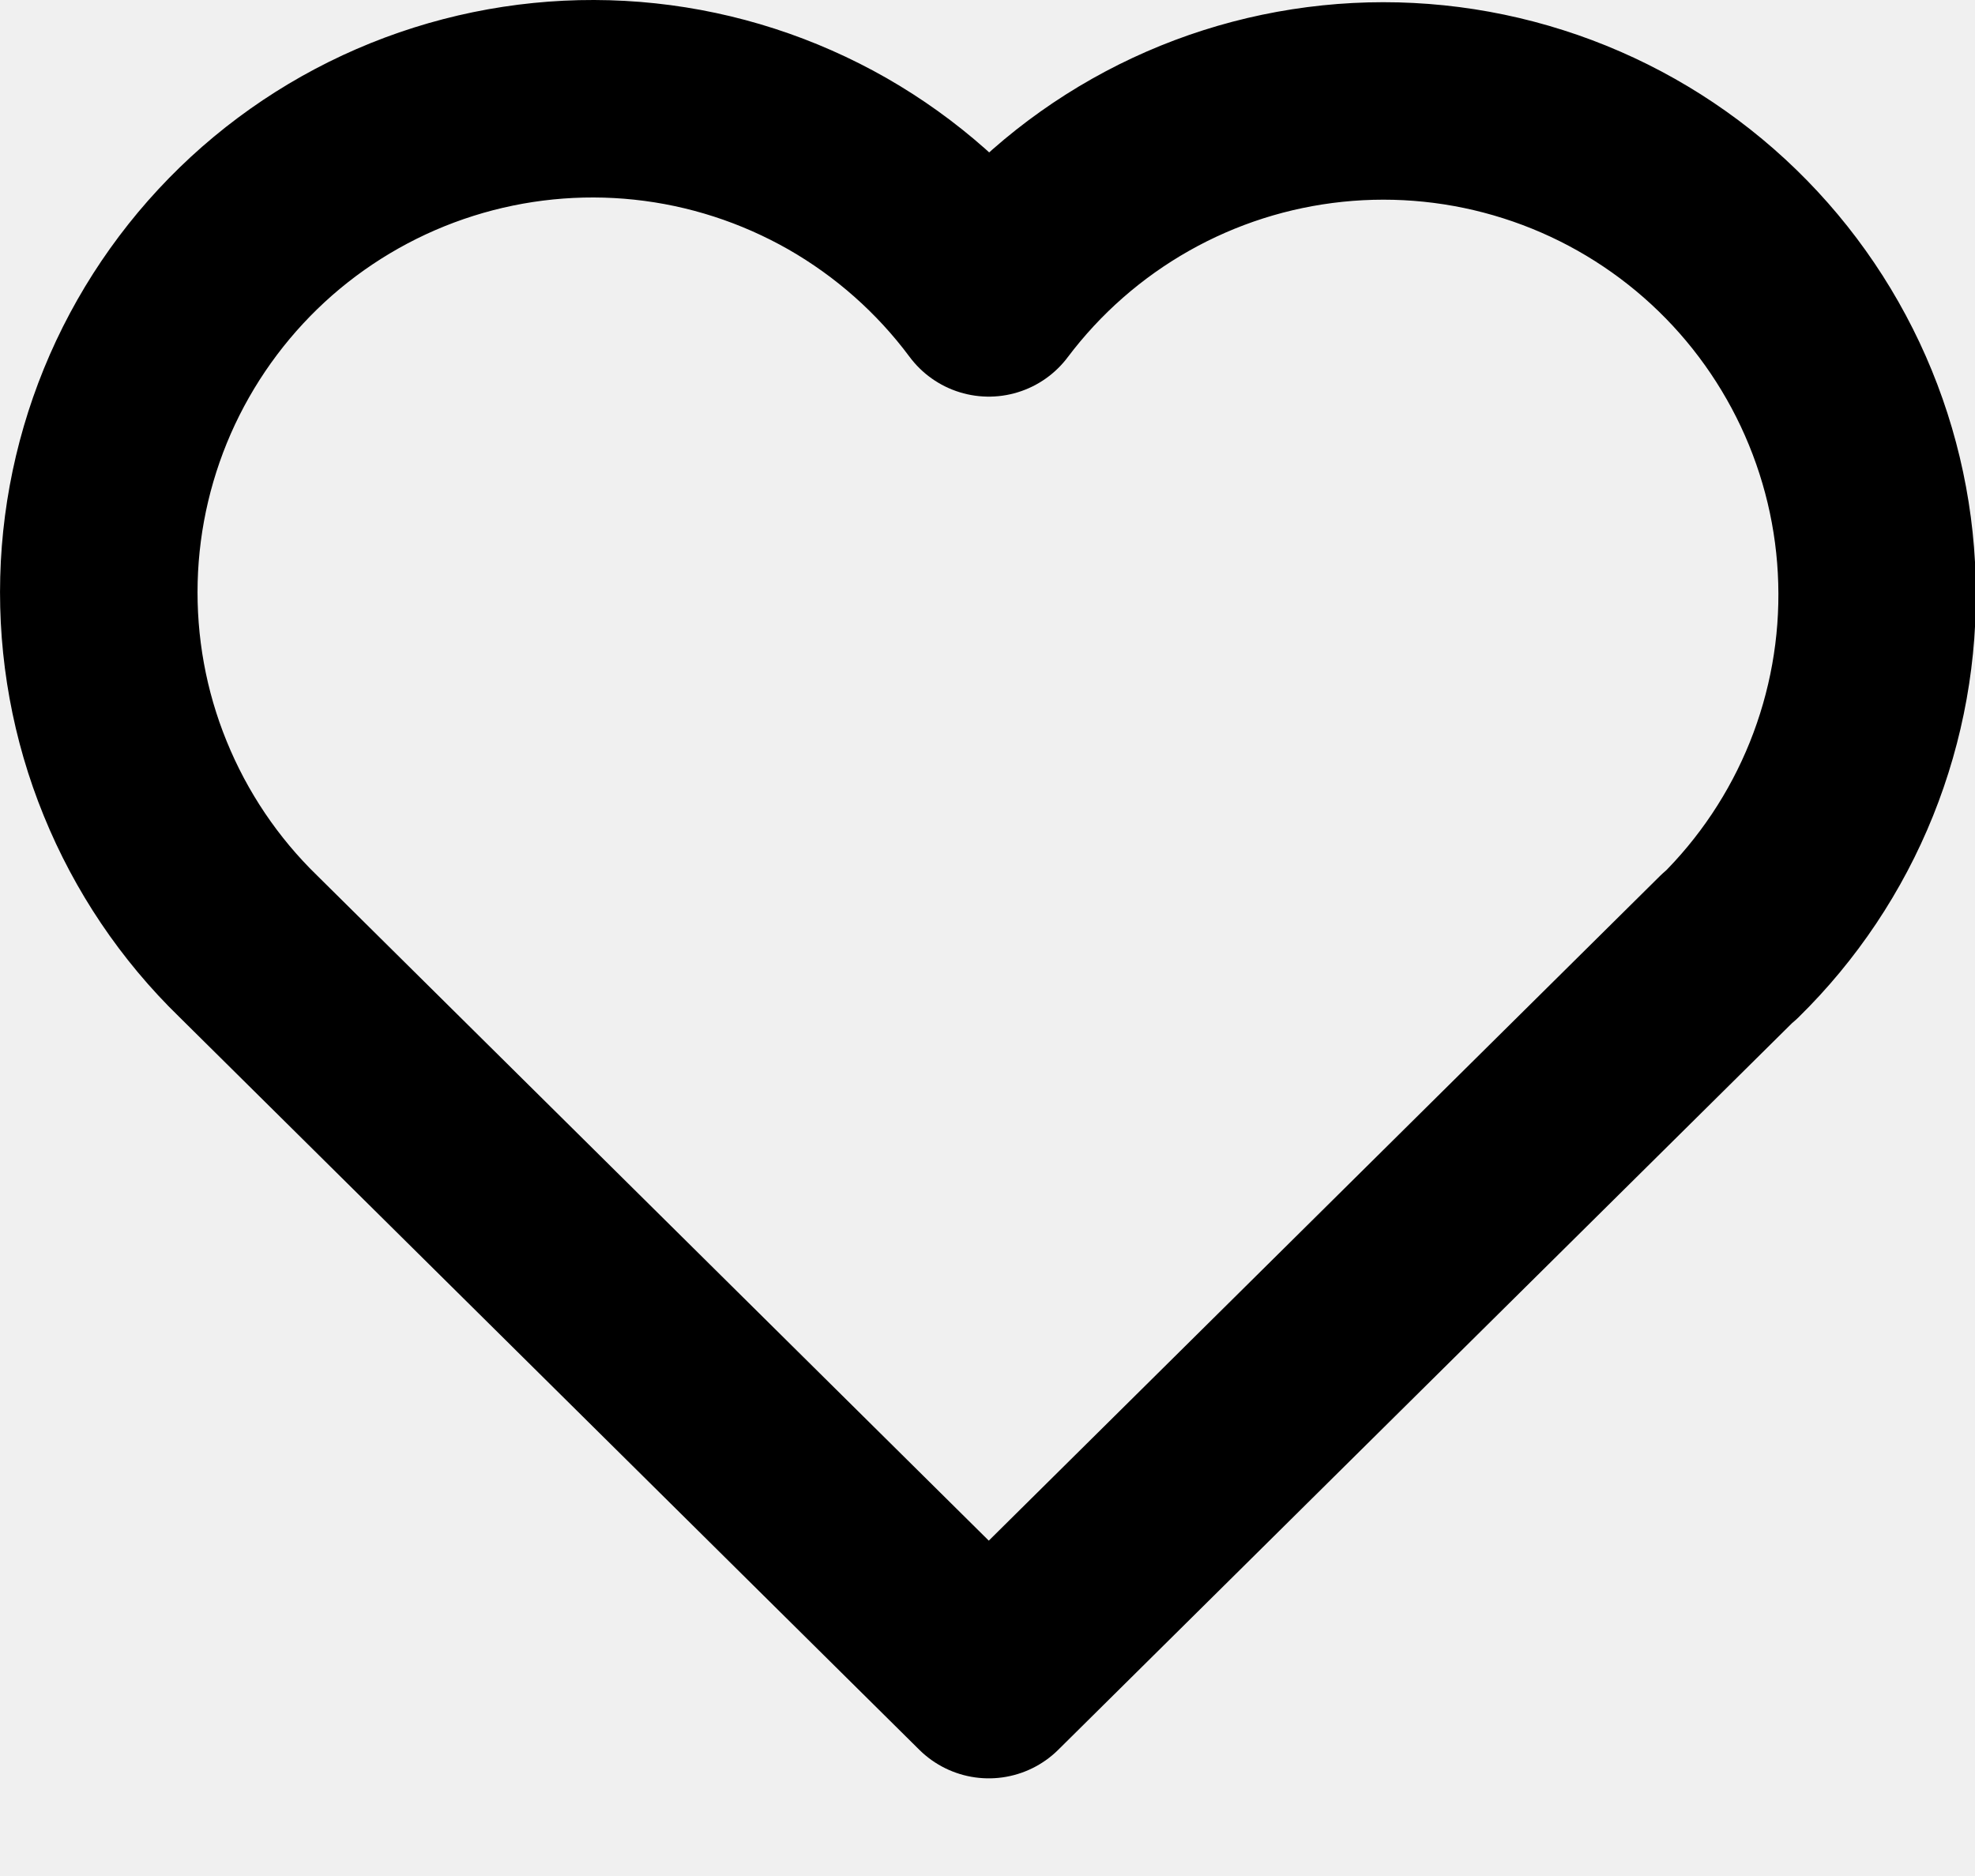
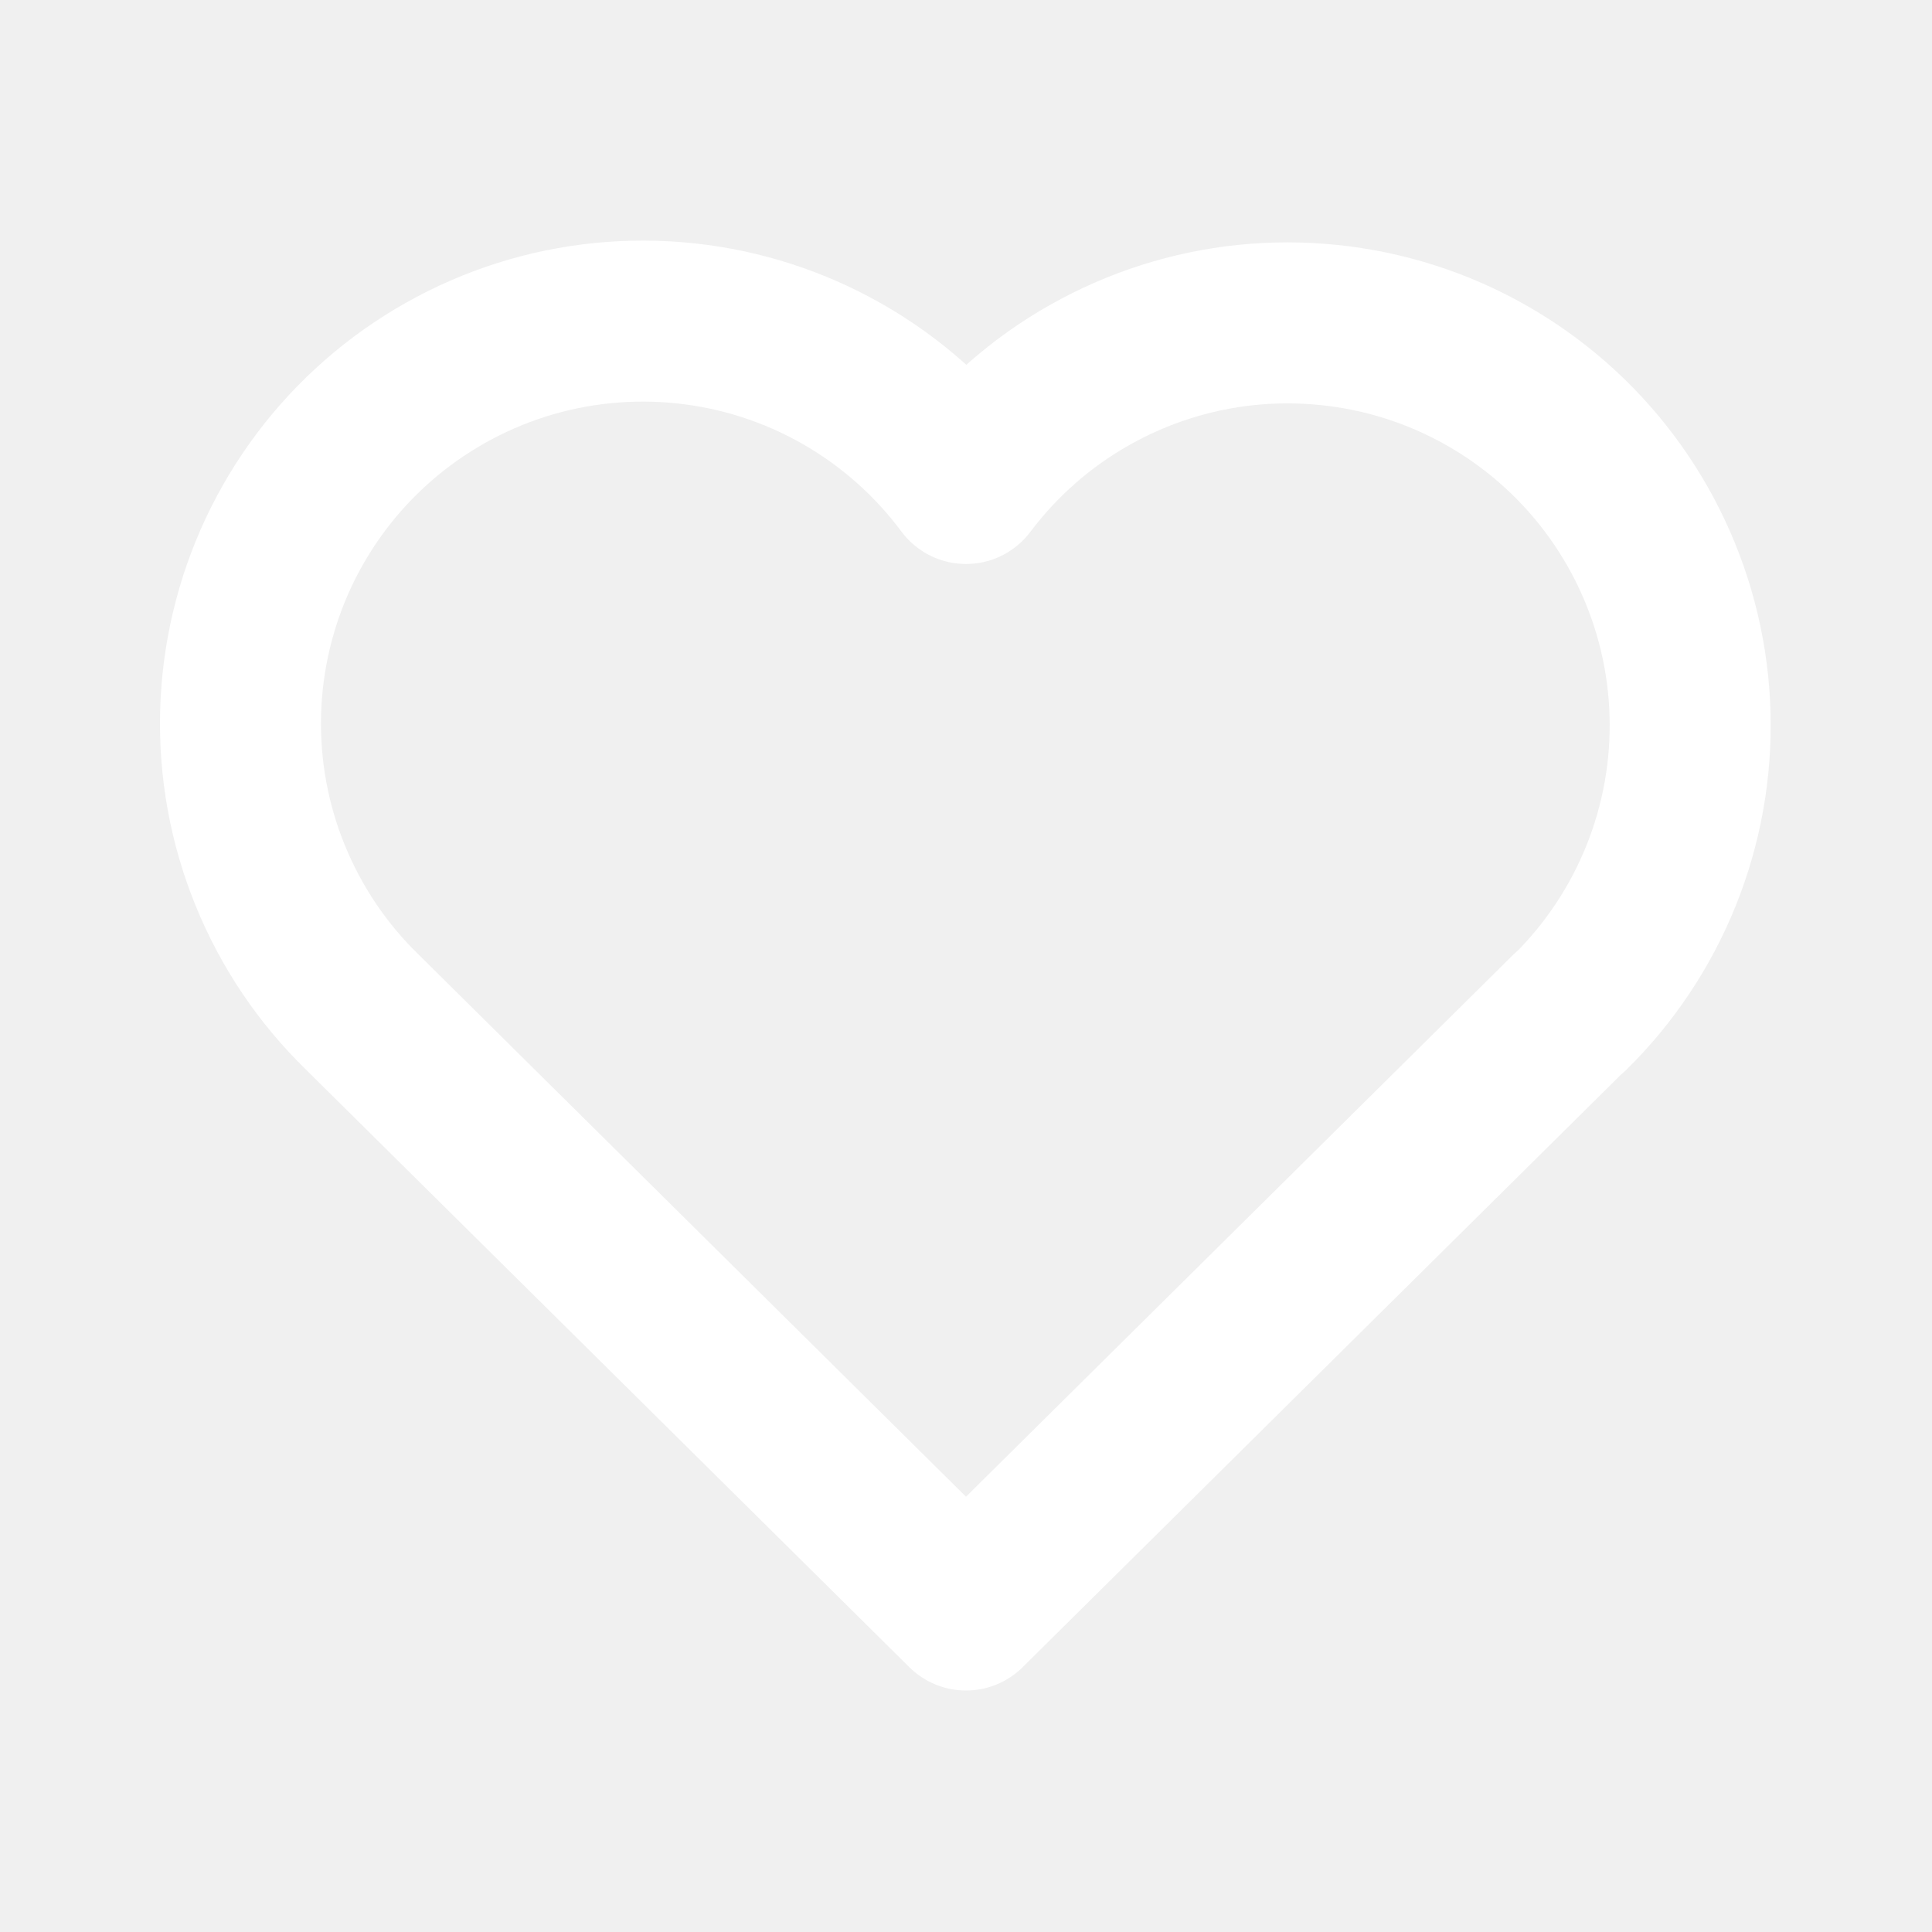
- <svg xmlns="http://www.w3.org/2000/svg" width="20" height="19" viewBox="0 0 20 19" fill="none">
-   <path d="M17.513 9.583L10.013 17.011L2.513 9.583C2.018 9.102 1.629 8.523 1.369 7.884C1.108 7.245 0.984 6.558 1.002 5.868C1.02 5.178 1.181 4.5 1.474 3.875C1.768 3.25 2.187 2.693 2.706 2.238C3.226 1.783 3.834 1.441 4.492 1.233C5.15 1.025 5.844 0.955 6.53 1.028C7.217 1.101 7.88 1.316 8.48 1.658C9.079 2.001 9.601 2.463 10.013 3.017C10.427 2.467 10.949 2.009 11.548 1.67C12.147 1.331 12.809 1.12 13.494 1.049C14.178 0.978 14.87 1.049 15.526 1.258C16.181 1.466 16.787 1.808 17.305 2.262C17.822 2.715 18.24 3.271 18.533 3.893C18.826 4.516 18.988 5.192 19.007 5.88C19.027 6.568 18.904 7.252 18.647 7.891C18.39 8.529 18.004 9.107 17.513 9.589" stroke="black" stroke-width="2" stroke-linecap="round" stroke-linejoin="round" />
+ <svg xmlns="http://www.w3.org/2000/svg" width="24" height="24" viewBox="0 0 24 24" fill="none">
+   <path d="M19.5 12.572L12 20L4.5 12.572C4.005 12.091 3.616 11.512 3.356 10.873C3.095 10.233 2.971 9.547 2.989 8.857C3.007 8.167 3.168 7.488 3.461 6.863C3.755 6.238 4.174 5.681 4.693 5.227C5.213 4.772 5.821 4.43 6.479 4.221C7.137 4.013 7.831 3.944 8.517 4.017C9.204 4.09 9.867 4.304 10.467 4.647C11.066 4.989 11.588 5.452 12 6.006C12.414 5.456 12.936 4.997 13.535 4.659C14.134 4.32 14.796 4.108 15.481 4.037C16.165 3.967 16.857 4.038 17.513 4.246C18.169 4.455 18.774 4.797 19.291 5.25C19.809 5.704 20.227 6.259 20.52 6.882C20.813 7.504 20.975 8.181 20.994 8.869C21.014 9.556 20.891 10.241 20.634 10.879C20.377 11.517 19.991 12.096 19.5 12.578" stroke="white" stroke-width="2" stroke-linecap="round" stroke-linejoin="round" />
</svg>
